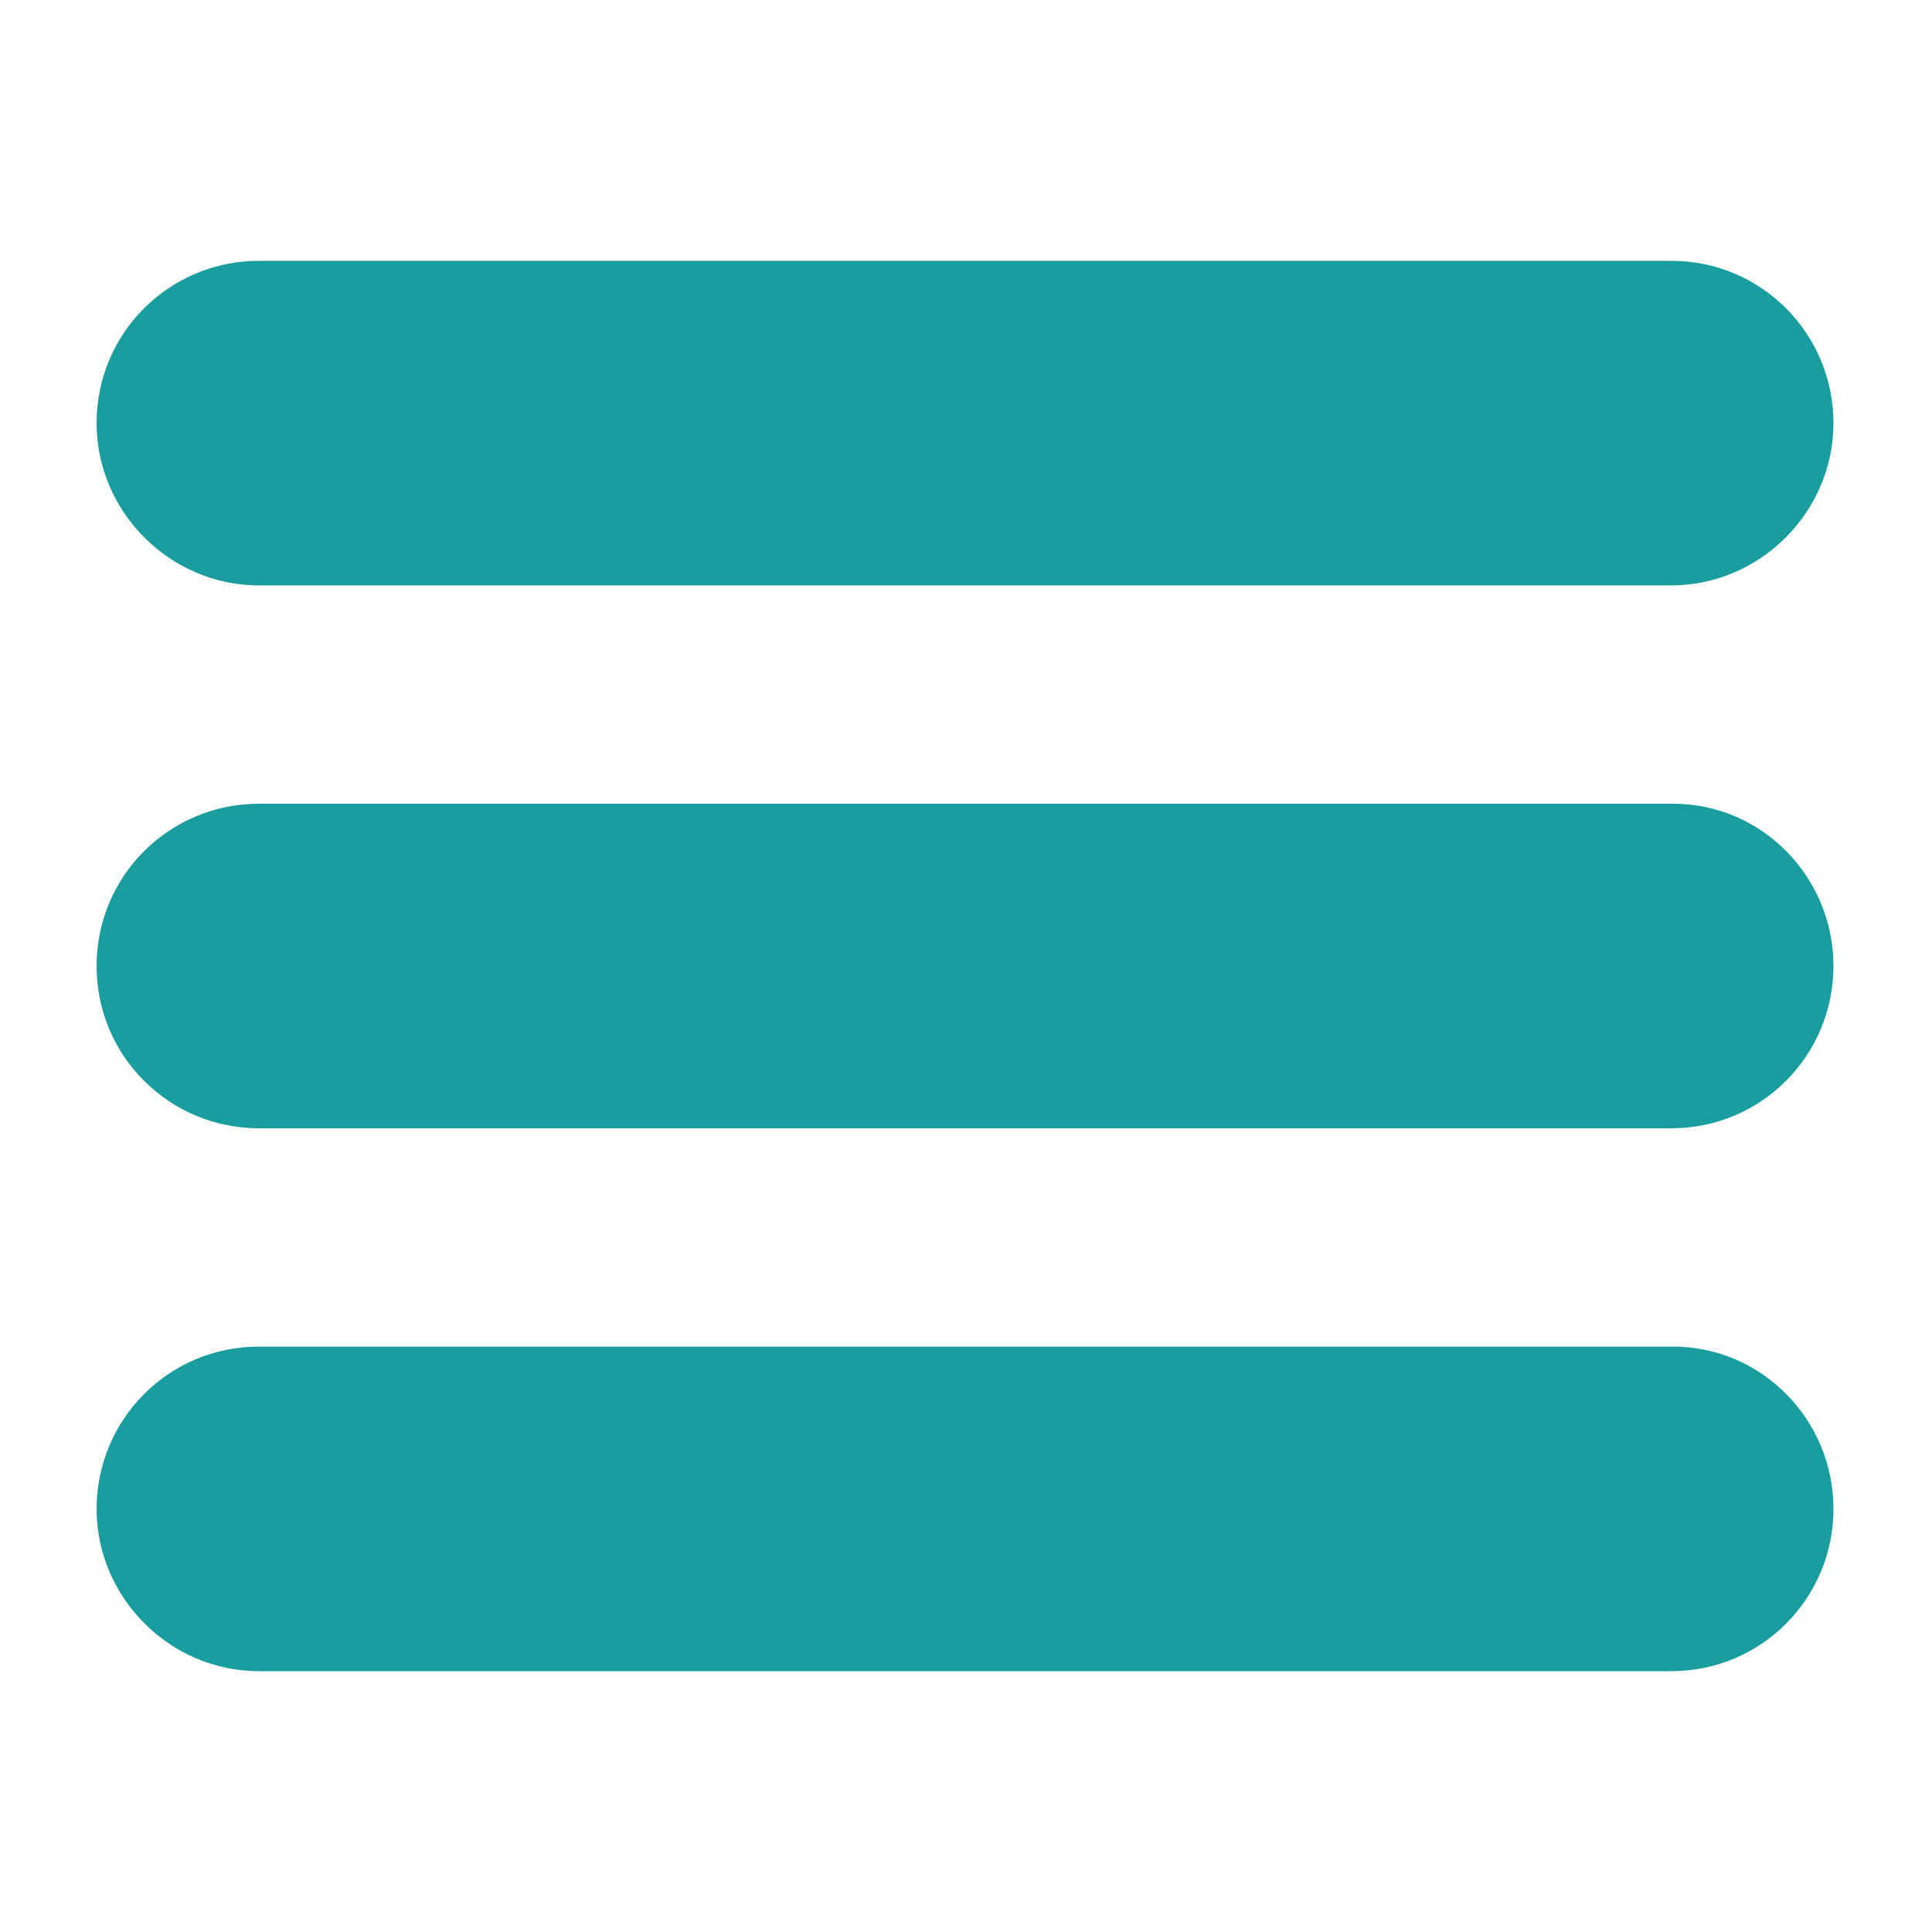
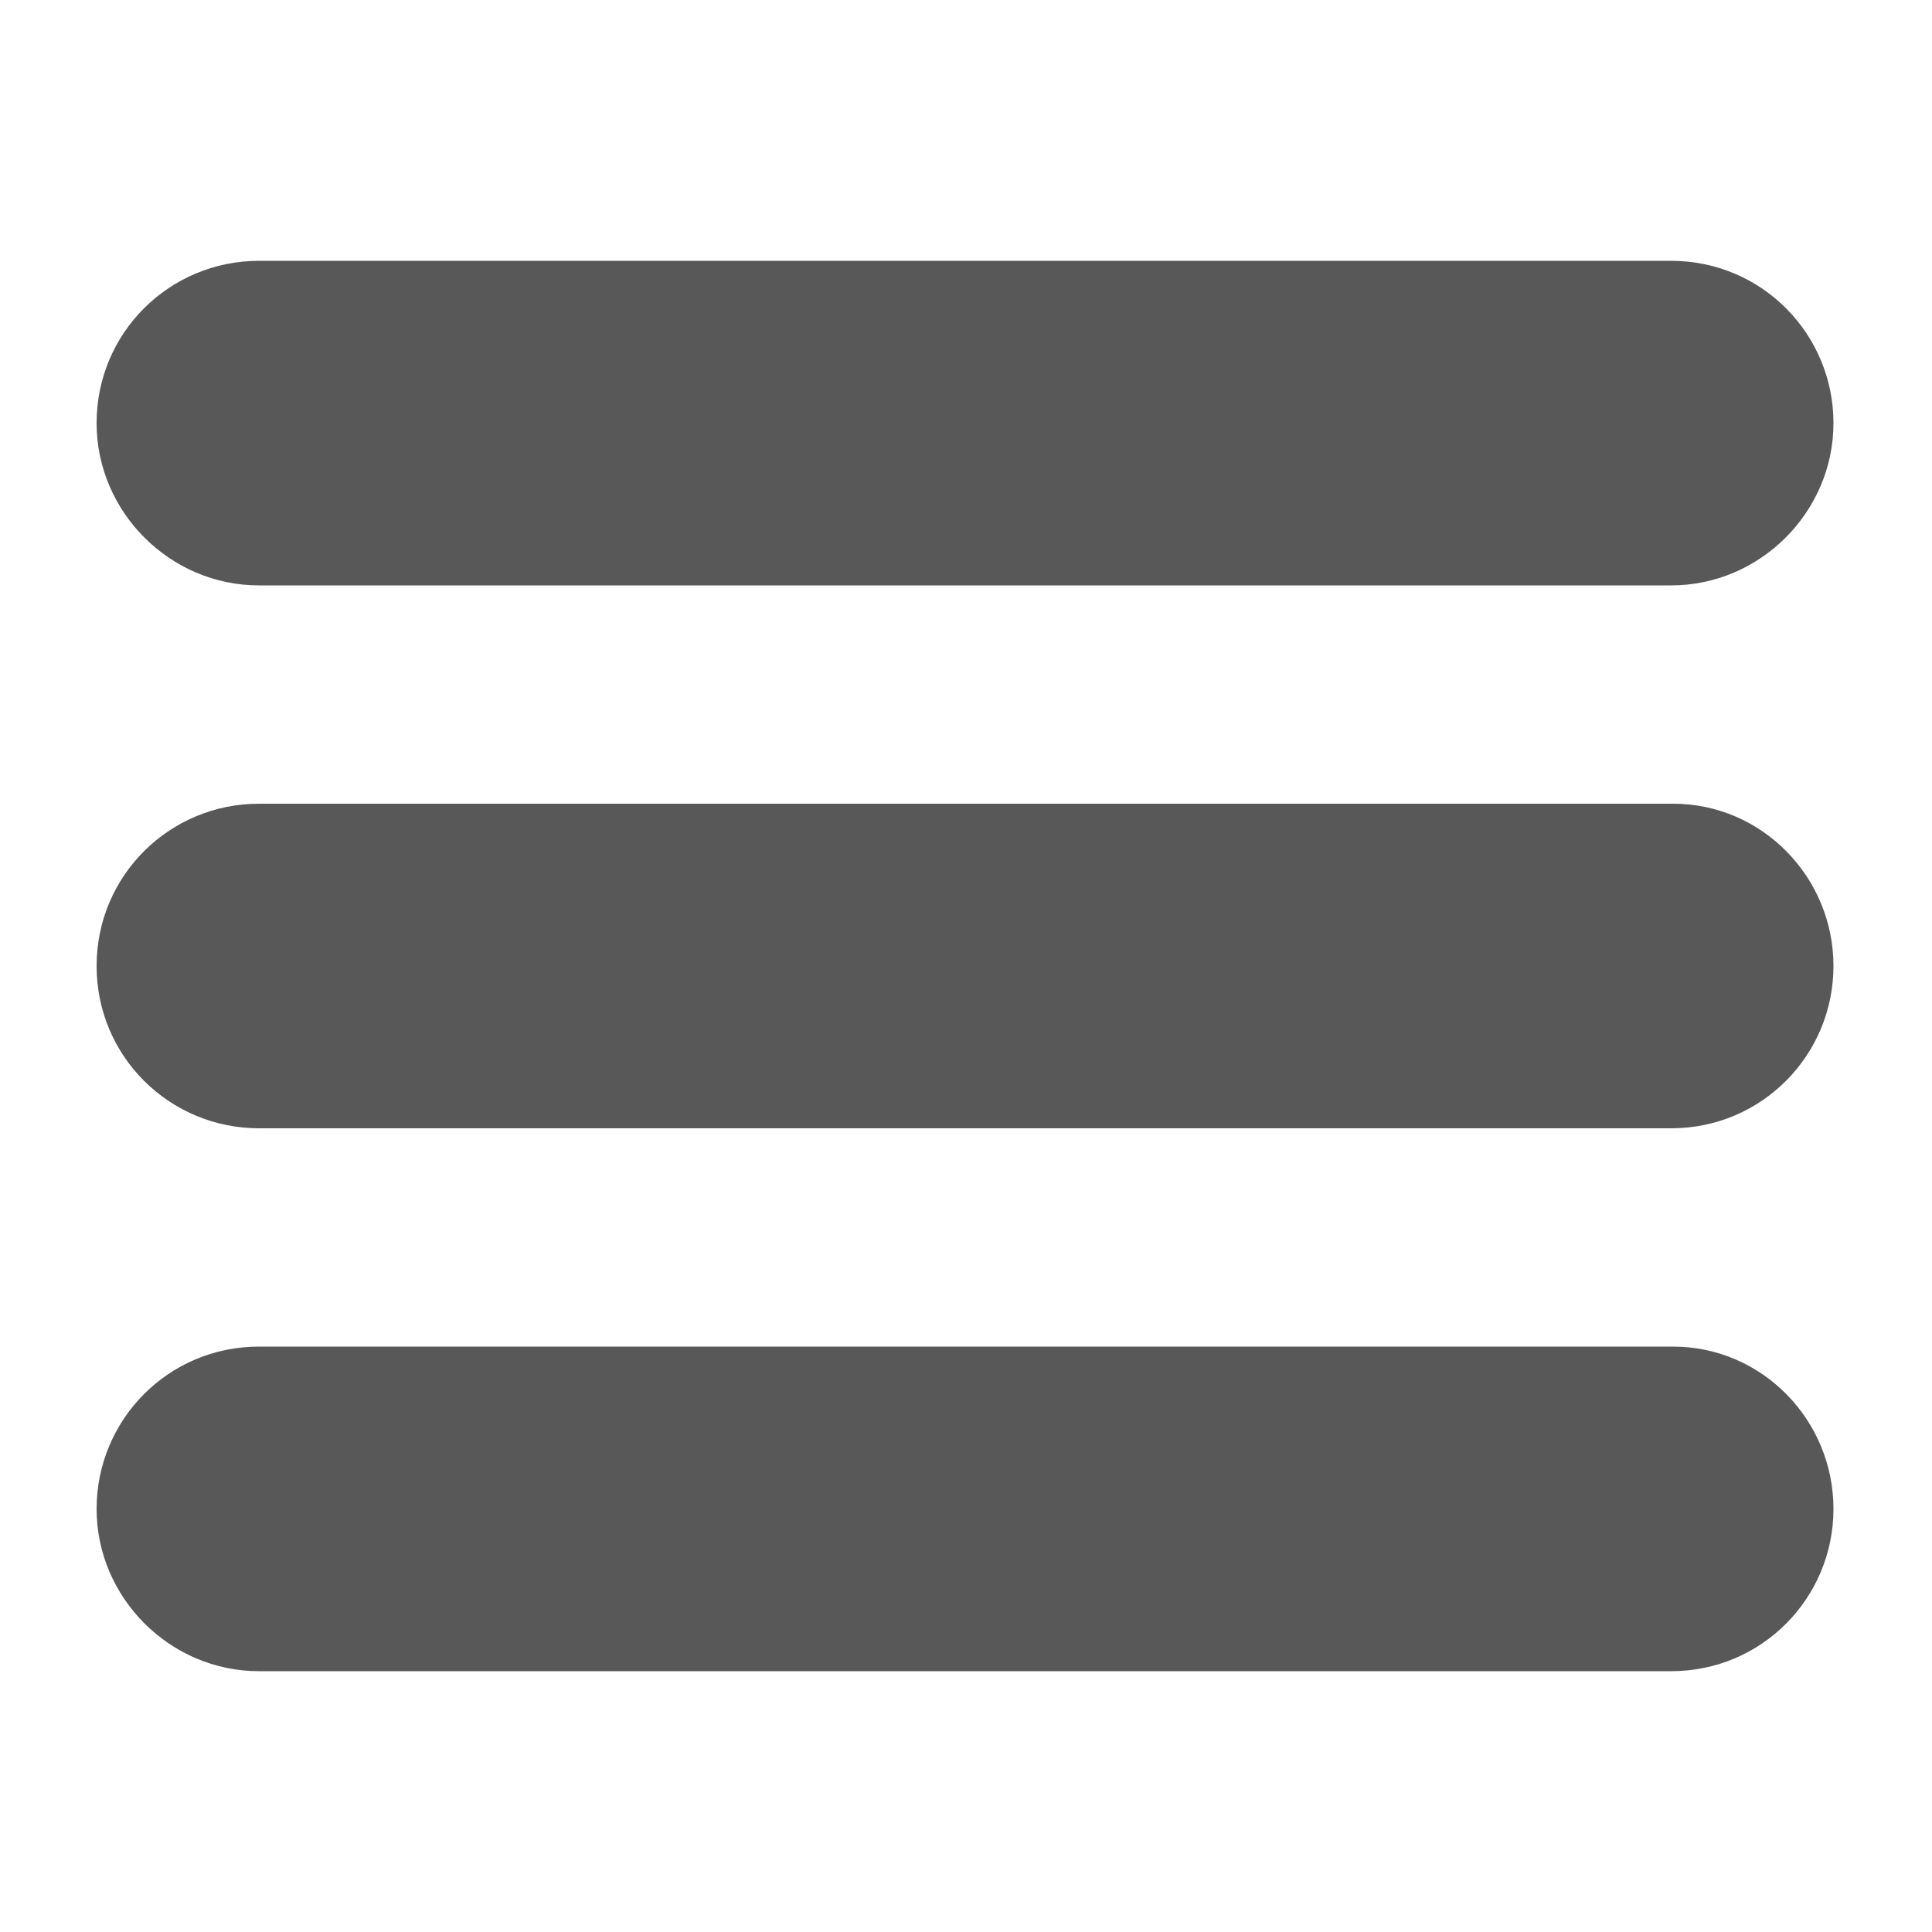
<svg xmlns="http://www.w3.org/2000/svg" version="1.1" id="Layer_1" x="0px" y="0px" viewBox="0 0 100 100" style="enable-background:new 0 0 100 100;" xml:space="preserve">
  <style type="text/css">
- 	.st0{fill:#1A9D9E;}
+ 	.st0{fill:#585858;}
</style>
  <path class="st0" d="M5,21.9c0-4.7,3.8-8.4,8.4-8.4h73.1c4.7,0,8.4,3.8,8.4,8.4s-3.8,8.4-8.4,8.4H13.4C8.8,30.3,5,26.5,5,21.9z   M86.6,41.6H13.4C8.8,41.6,5,45.3,5,50s3.8,8.4,8.4,8.4h73.1c4.7,0,8.4-3.8,8.4-8.4S91.2,41.6,86.6,41.6z M86.6,69.7H13.4  c-4.7,0-8.4,3.8-8.4,8.4s3.8,8.4,8.4,8.4h73.1c4.7,0,8.4-3.8,8.4-8.4S91.2,69.7,86.6,69.7z" />
</svg>
